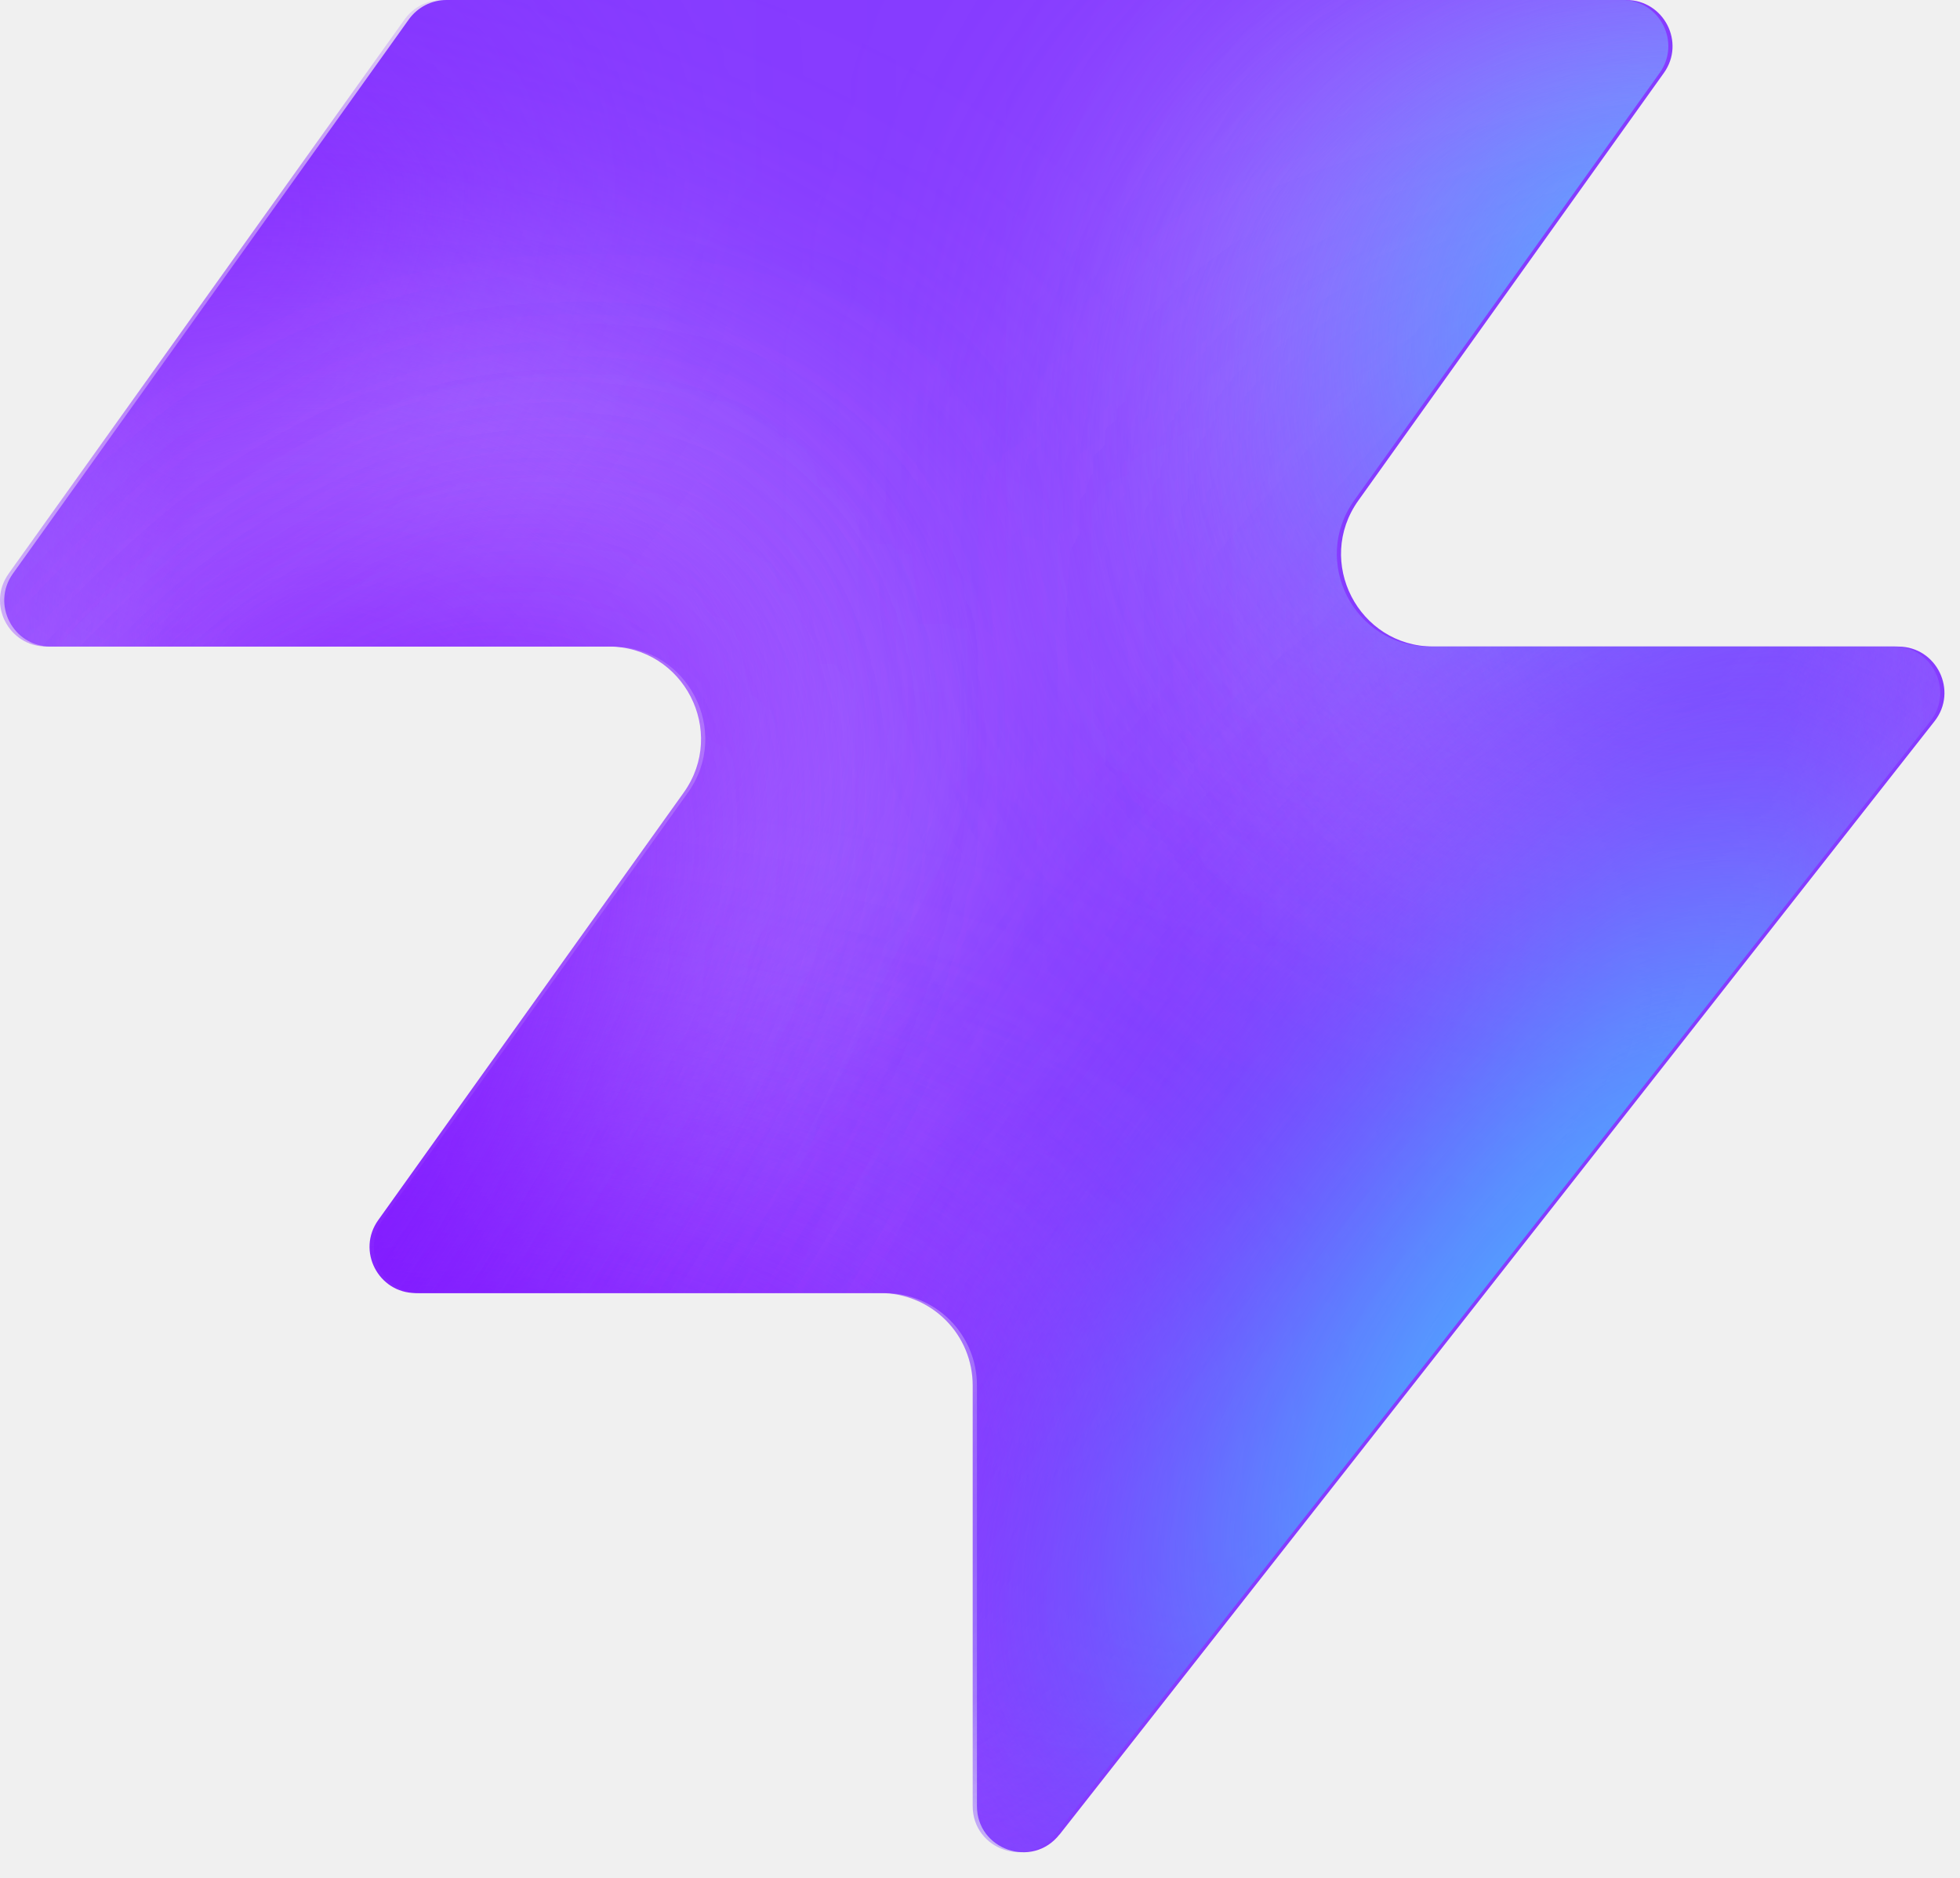
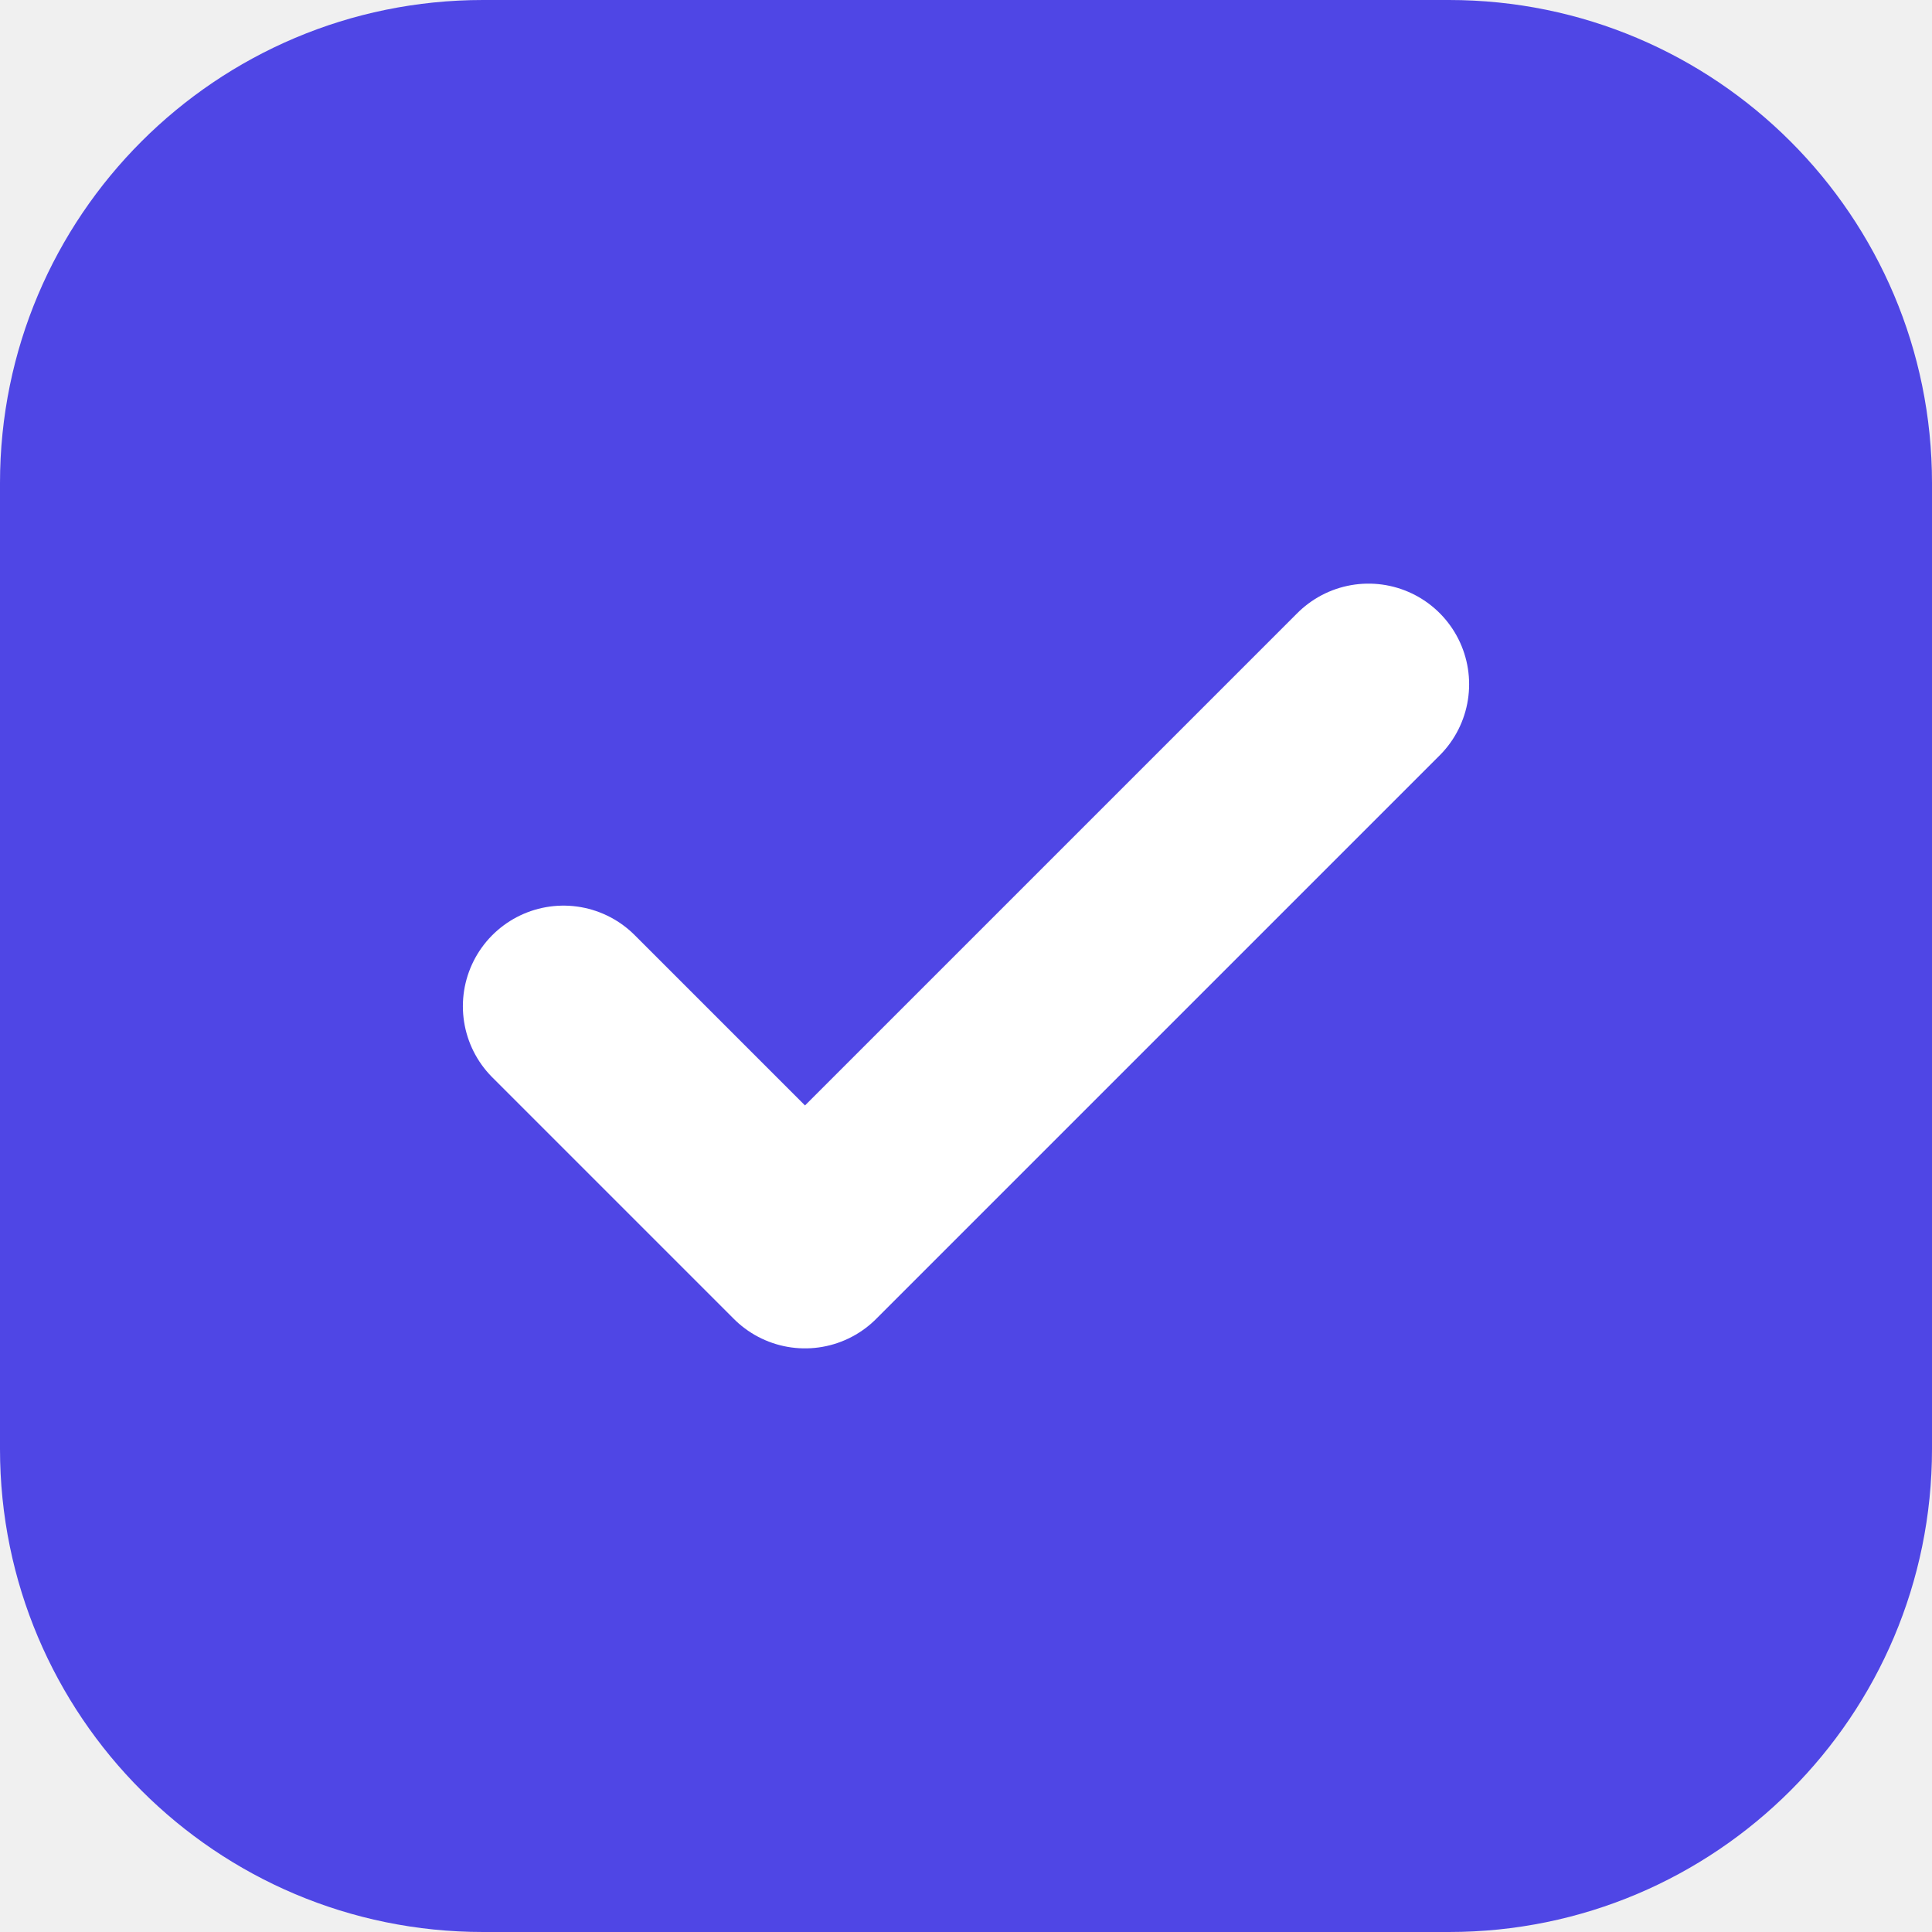
- <svg xmlns="http://www.w3.org/2000/svg" width="48" height="46" fill="none" viewBox="0 0 48 46">
-   <path fill="#863bff" d="M25.946 44.938c-.664.845-2.021.375-2.021-.698V33.937a2.26 2.26 0 0 0-2.262-2.262H10.287c-.92 0-1.456-1.04-.92-1.788l7.48-10.471c1.07-1.497 0-3.578-1.842-3.578H1.237c-.92 0-1.456-1.04-.92-1.788L10.013.474c.214-.297.556-.474.92-.474h28.894c.92 0 1.456 1.04.92 1.788l-7.48 10.471c-1.07 1.498 0 3.579 1.842 3.579h11.377c.943 0 1.473 1.088.89 1.83L25.947 44.94z" style="fill:#863bff;fill:color(display-p3 .525 .23 1);fill-opacity:1" />
-   <mask id="a" width="48" height="46" x="0" y="0" maskUnits="userSpaceOnUse" style="mask-type:alpha">
-     <path fill="#000" d="M25.842 44.938c-.664.844-2.021.375-2.021-.698V33.937a2.26 2.26 0 0 0-2.262-2.262H10.183c-.92 0-1.456-1.04-.92-1.788l7.48-10.471c1.07-1.498 0-3.579-1.842-3.579H1.133c-.92 0-1.456-1.04-.92-1.787L9.91.473c.214-.297.556-.474.92-.474h28.894c.92 0 1.456 1.04.92 1.788l-7.48 10.471c-1.07 1.498 0 3.578 1.842 3.578h11.377c.943 0 1.473 1.088.89 1.832L25.843 44.94z" style="fill:#000;fill-opacity:1" />
-   </mask>
-   <g mask="url(#a)">
-     <g filter="url(#b)">
-       <ellipse cx="5.508" cy="14.704" fill="#ede6ff" rx="5.508" ry="14.704" style="fill:#ede6ff;fill:color(display-p3 .927 .903 1);fill-opacity:1" transform="matrix(.00324 1 1 -.00324 -4.47 31.516)" />
-     </g>
-     <g filter="url(#c)">
-       <ellipse cx="10.399" cy="29.851" fill="#ede6ff" rx="10.399" ry="29.851" style="fill:#ede6ff;fill:color(display-p3 .927 .903 1);fill-opacity:1" transform="matrix(.00324 1 1 -.00324 -39.328 7.883)" />
-     </g>
-     <g filter="url(#d)">
-       <ellipse cx="5.508" cy="30.487" fill="#7e14ff" rx="5.508" ry="30.487" style="fill:#7e14ff;fill:color(display-p3 .492 .077 1);fill-opacity:1" transform="rotate(89.814 -25.913 -14.639)scale(1 -1)" />
-     </g>
-     <g filter="url(#e)">
-       <ellipse cx="5.508" cy="30.599" fill="#7e14ff" rx="5.508" ry="30.599" style="fill:#7e14ff;fill:color(display-p3 .492 .077 1);fill-opacity:1" transform="rotate(89.814 -32.644 -3.334)scale(1 -1)" />
-     </g>
-     <g filter="url(#f)">
-       <ellipse cx="5.508" cy="30.599" fill="#7e14ff" rx="5.508" ry="30.599" style="fill:#7e14ff;fill:color(display-p3 .492 .077 1);fill-opacity:1" transform="matrix(.00324 1 1 -.00324 -34.34 30.47)" />
-     </g>
-     <g filter="url(#g)">
-       <ellipse cx="14.072" cy="22.078" fill="#ede6ff" rx="14.072" ry="22.078" style="fill:#ede6ff;fill:color(display-p3 .927 .903 1);fill-opacity:1" transform="rotate(93.35 24.506 48.493)scale(-1 1)" />
-     </g>
-     <g filter="url(#h)">
-       <ellipse cx="3.47" cy="21.501" fill="#7e14ff" rx="3.47" ry="21.501" style="fill:#7e14ff;fill:color(display-p3 .492 .077 1);fill-opacity:1" transform="rotate(89.009 28.708 47.59)scale(-1 1)" />
-     </g>
-     <g filter="url(#i)">
-       <ellipse cx="3.47" cy="21.501" fill="#7e14ff" rx="3.47" ry="21.501" style="fill:#7e14ff;fill:color(display-p3 .492 .077 1);fill-opacity:1" transform="rotate(89.009 28.708 47.59)scale(-1 1)" />
-     </g>
-     <g filter="url(#j)">
-       <ellipse cx=".387" cy="8.972" fill="#7e14ff" rx="4.407" ry="29.108" style="fill:#7e14ff;fill:color(display-p3 .492 .077 1);fill-opacity:1" transform="rotate(39.51 .387 8.972)" />
-     </g>
-     <g filter="url(#k)">
-       <ellipse cx="47.523" cy="-6.092" fill="#7e14ff" rx="4.407" ry="29.108" style="fill:#7e14ff;fill:color(display-p3 .492 .077 1);fill-opacity:1" transform="rotate(37.892 47.523 -6.092)" />
-     </g>
-     <g filter="url(#l)">
-       <ellipse cx="41.412" cy="6.333" fill="#47bfff" rx="5.971" ry="9.665" style="fill:#47bfff;fill:color(display-p3 .28 .748 1);fill-opacity:1" transform="rotate(37.892 41.412 6.333)" />
-     </g>
-     <g filter="url(#m)">
-       <ellipse cx="-1.879" cy="38.332" fill="#7e14ff" rx="4.407" ry="29.108" style="fill:#7e14ff;fill:color(display-p3 .492 .077 1);fill-opacity:1" transform="rotate(37.892 -1.88 38.332)" />
-     </g>
-     <g filter="url(#n)">
-       <ellipse cx="-1.879" cy="38.332" fill="#7e14ff" rx="4.407" ry="29.108" style="fill:#7e14ff;fill:color(display-p3 .492 .077 1);fill-opacity:1" transform="rotate(37.892 -1.88 38.332)" />
-     </g>
-     <g filter="url(#o)">
-       <ellipse cx="35.651" cy="29.907" fill="#7e14ff" rx="4.407" ry="29.108" style="fill:#7e14ff;fill:color(display-p3 .492 .077 1);fill-opacity:1" transform="rotate(37.892 35.651 29.907)" />
-     </g>
-     <g filter="url(#p)">
-       <ellipse cx="38.418" cy="32.4" fill="#47bfff" rx="5.971" ry="15.297" style="fill:#47bfff;fill:color(display-p3 .28 .748 1);fill-opacity:1" transform="rotate(37.892 38.418 32.4)" />
-     </g>
-   </g>
-   <defs>
-     <filter id="b" width="60.045" height="41.654" x="-19.77" y="16.149" color-interpolation-filters="sRGB" filterUnits="userSpaceOnUse">
-       <feFlood flood-opacity="0" result="BackgroundImageFix" />
-       <feBlend in="SourceGraphic" in2="BackgroundImageFix" result="shape" />
-       <feGaussianBlur result="effect1_foregroundBlur_2002_17158" stdDeviation="7.659" />
-     </filter>
-     <filter id="c" width="90.34" height="51.437" x="-54.613" y="-7.533" color-interpolation-filters="sRGB" filterUnits="userSpaceOnUse">
-       <feFlood flood-opacity="0" result="BackgroundImageFix" />
-       <feBlend in="SourceGraphic" in2="BackgroundImageFix" result="shape" />
-       <feGaussianBlur result="effect1_foregroundBlur_2002_17158" stdDeviation="7.659" />
-     </filter>
-     <filter id="d" width="79.355" height="29.4" x="-49.64" y="2.03" color-interpolation-filters="sRGB" filterUnits="userSpaceOnUse">
-       <feFlood flood-opacity="0" result="BackgroundImageFix" />
-       <feBlend in="SourceGraphic" in2="BackgroundImageFix" result="shape" />
-       <feGaussianBlur result="effect1_foregroundBlur_2002_17158" stdDeviation="4.596" />
-     </filter>
-     <filter id="e" width="79.579" height="29.4" x="-45.045" y="20.029" color-interpolation-filters="sRGB" filterUnits="userSpaceOnUse">
-       <feFlood flood-opacity="0" result="BackgroundImageFix" />
-       <feBlend in="SourceGraphic" in2="BackgroundImageFix" result="shape" />
-       <feGaussianBlur result="effect1_foregroundBlur_2002_17158" stdDeviation="4.596" />
-     </filter>
-     <filter id="f" width="79.579" height="29.4" x="-43.513" y="21.178" color-interpolation-filters="sRGB" filterUnits="userSpaceOnUse">
-       <feFlood flood-opacity="0" result="BackgroundImageFix" />
-       <feBlend in="SourceGraphic" in2="BackgroundImageFix" result="shape" />
-       <feGaussianBlur result="effect1_foregroundBlur_2002_17158" stdDeviation="4.596" />
-     </filter>
-     <filter id="g" width="74.749" height="58.852" x="15.756" y="-17.901" color-interpolation-filters="sRGB" filterUnits="userSpaceOnUse">
-       <feFlood flood-opacity="0" result="BackgroundImageFix" />
-       <feBlend in="SourceGraphic" in2="BackgroundImageFix" result="shape" />
-       <feGaussianBlur result="effect1_foregroundBlur_2002_17158" stdDeviation="7.659" />
-     </filter>
-     <filter id="h" width="61.377" height="25.362" x="23.548" y="2.284" color-interpolation-filters="sRGB" filterUnits="userSpaceOnUse">
-       <feFlood flood-opacity="0" result="BackgroundImageFix" />
-       <feBlend in="SourceGraphic" in2="BackgroundImageFix" result="shape" />
-       <feGaussianBlur result="effect1_foregroundBlur_2002_17158" stdDeviation="4.596" />
-     </filter>
-     <filter id="i" width="61.377" height="25.362" x="23.548" y="2.284" color-interpolation-filters="sRGB" filterUnits="userSpaceOnUse">
-       <feFlood flood-opacity="0" result="BackgroundImageFix" />
-       <feBlend in="SourceGraphic" in2="BackgroundImageFix" result="shape" />
-       <feGaussianBlur result="effect1_foregroundBlur_2002_17158" stdDeviation="4.596" />
-     </filter>
-     <filter id="j" width="56.045" height="63.649" x="-27.636" y="-22.853" color-interpolation-filters="sRGB" filterUnits="userSpaceOnUse">
-       <feFlood flood-opacity="0" result="BackgroundImageFix" />
-       <feBlend in="SourceGraphic" in2="BackgroundImageFix" result="shape" />
-       <feGaussianBlur result="effect1_foregroundBlur_2002_17158" stdDeviation="4.596" />
-     </filter>
-     <filter id="k" width="54.814" height="64.646" x="20.116" y="-38.415" color-interpolation-filters="sRGB" filterUnits="userSpaceOnUse">
-       <feFlood flood-opacity="0" result="BackgroundImageFix" />
-       <feBlend in="SourceGraphic" in2="BackgroundImageFix" result="shape" />
-       <feGaussianBlur result="effect1_foregroundBlur_2002_17158" stdDeviation="4.596" />
-     </filter>
-     <filter id="l" width="33.541" height="35.313" x="24.641" y="-11.323" color-interpolation-filters="sRGB" filterUnits="userSpaceOnUse">
-       <feFlood flood-opacity="0" result="BackgroundImageFix" />
-       <feBlend in="SourceGraphic" in2="BackgroundImageFix" result="shape" />
-       <feGaussianBlur result="effect1_foregroundBlur_2002_17158" stdDeviation="4.596" />
-     </filter>
-     <filter id="m" width="54.814" height="64.646" x="-29.286" y="6.009" color-interpolation-filters="sRGB" filterUnits="userSpaceOnUse">
-       <feFlood flood-opacity="0" result="BackgroundImageFix" />
-       <feBlend in="SourceGraphic" in2="BackgroundImageFix" result="shape" />
-       <feGaussianBlur result="effect1_foregroundBlur_2002_17158" stdDeviation="4.596" />
-     </filter>
-     <filter id="n" width="54.814" height="64.646" x="-29.286" y="6.009" color-interpolation-filters="sRGB" filterUnits="userSpaceOnUse">
-       <feFlood flood-opacity="0" result="BackgroundImageFix" />
-       <feBlend in="SourceGraphic" in2="BackgroundImageFix" result="shape" />
-       <feGaussianBlur result="effect1_foregroundBlur_2002_17158" stdDeviation="4.596" />
-     </filter>
-     <filter id="o" width="54.814" height="64.646" x="8.244" y="-2.416" color-interpolation-filters="sRGB" filterUnits="userSpaceOnUse">
-       <feFlood flood-opacity="0" result="BackgroundImageFix" />
-       <feBlend in="SourceGraphic" in2="BackgroundImageFix" result="shape" />
-       <feGaussianBlur result="effect1_foregroundBlur_2002_17158" stdDeviation="4.596" />
-     </filter>
-     <filter id="p" width="39.409" height="43.623" x="18.713" y="10.588" color-interpolation-filters="sRGB" filterUnits="userSpaceOnUse">
-       <feFlood flood-opacity="0" result="BackgroundImageFix" />
-       <feBlend in="SourceGraphic" in2="BackgroundImageFix" result="shape" />
-       <feGaussianBlur result="effect1_foregroundBlur_2002_17158" stdDeviation="4.596" />
-     </filter>
-   </defs>
+ <svg xmlns="http://www.w3.org/2000/svg" viewBox="0 0 24 24" width="64" height="64" fill="none">
+   <rect width="24" height="24" rx="6" fill="#4F46E5" />
+   <path d="M7 12.5L10 15.5L17 8.5" stroke="#FFFFFF" stroke-width="2.5" stroke-linecap="round" stroke-linejoin="round" />
</svg>
